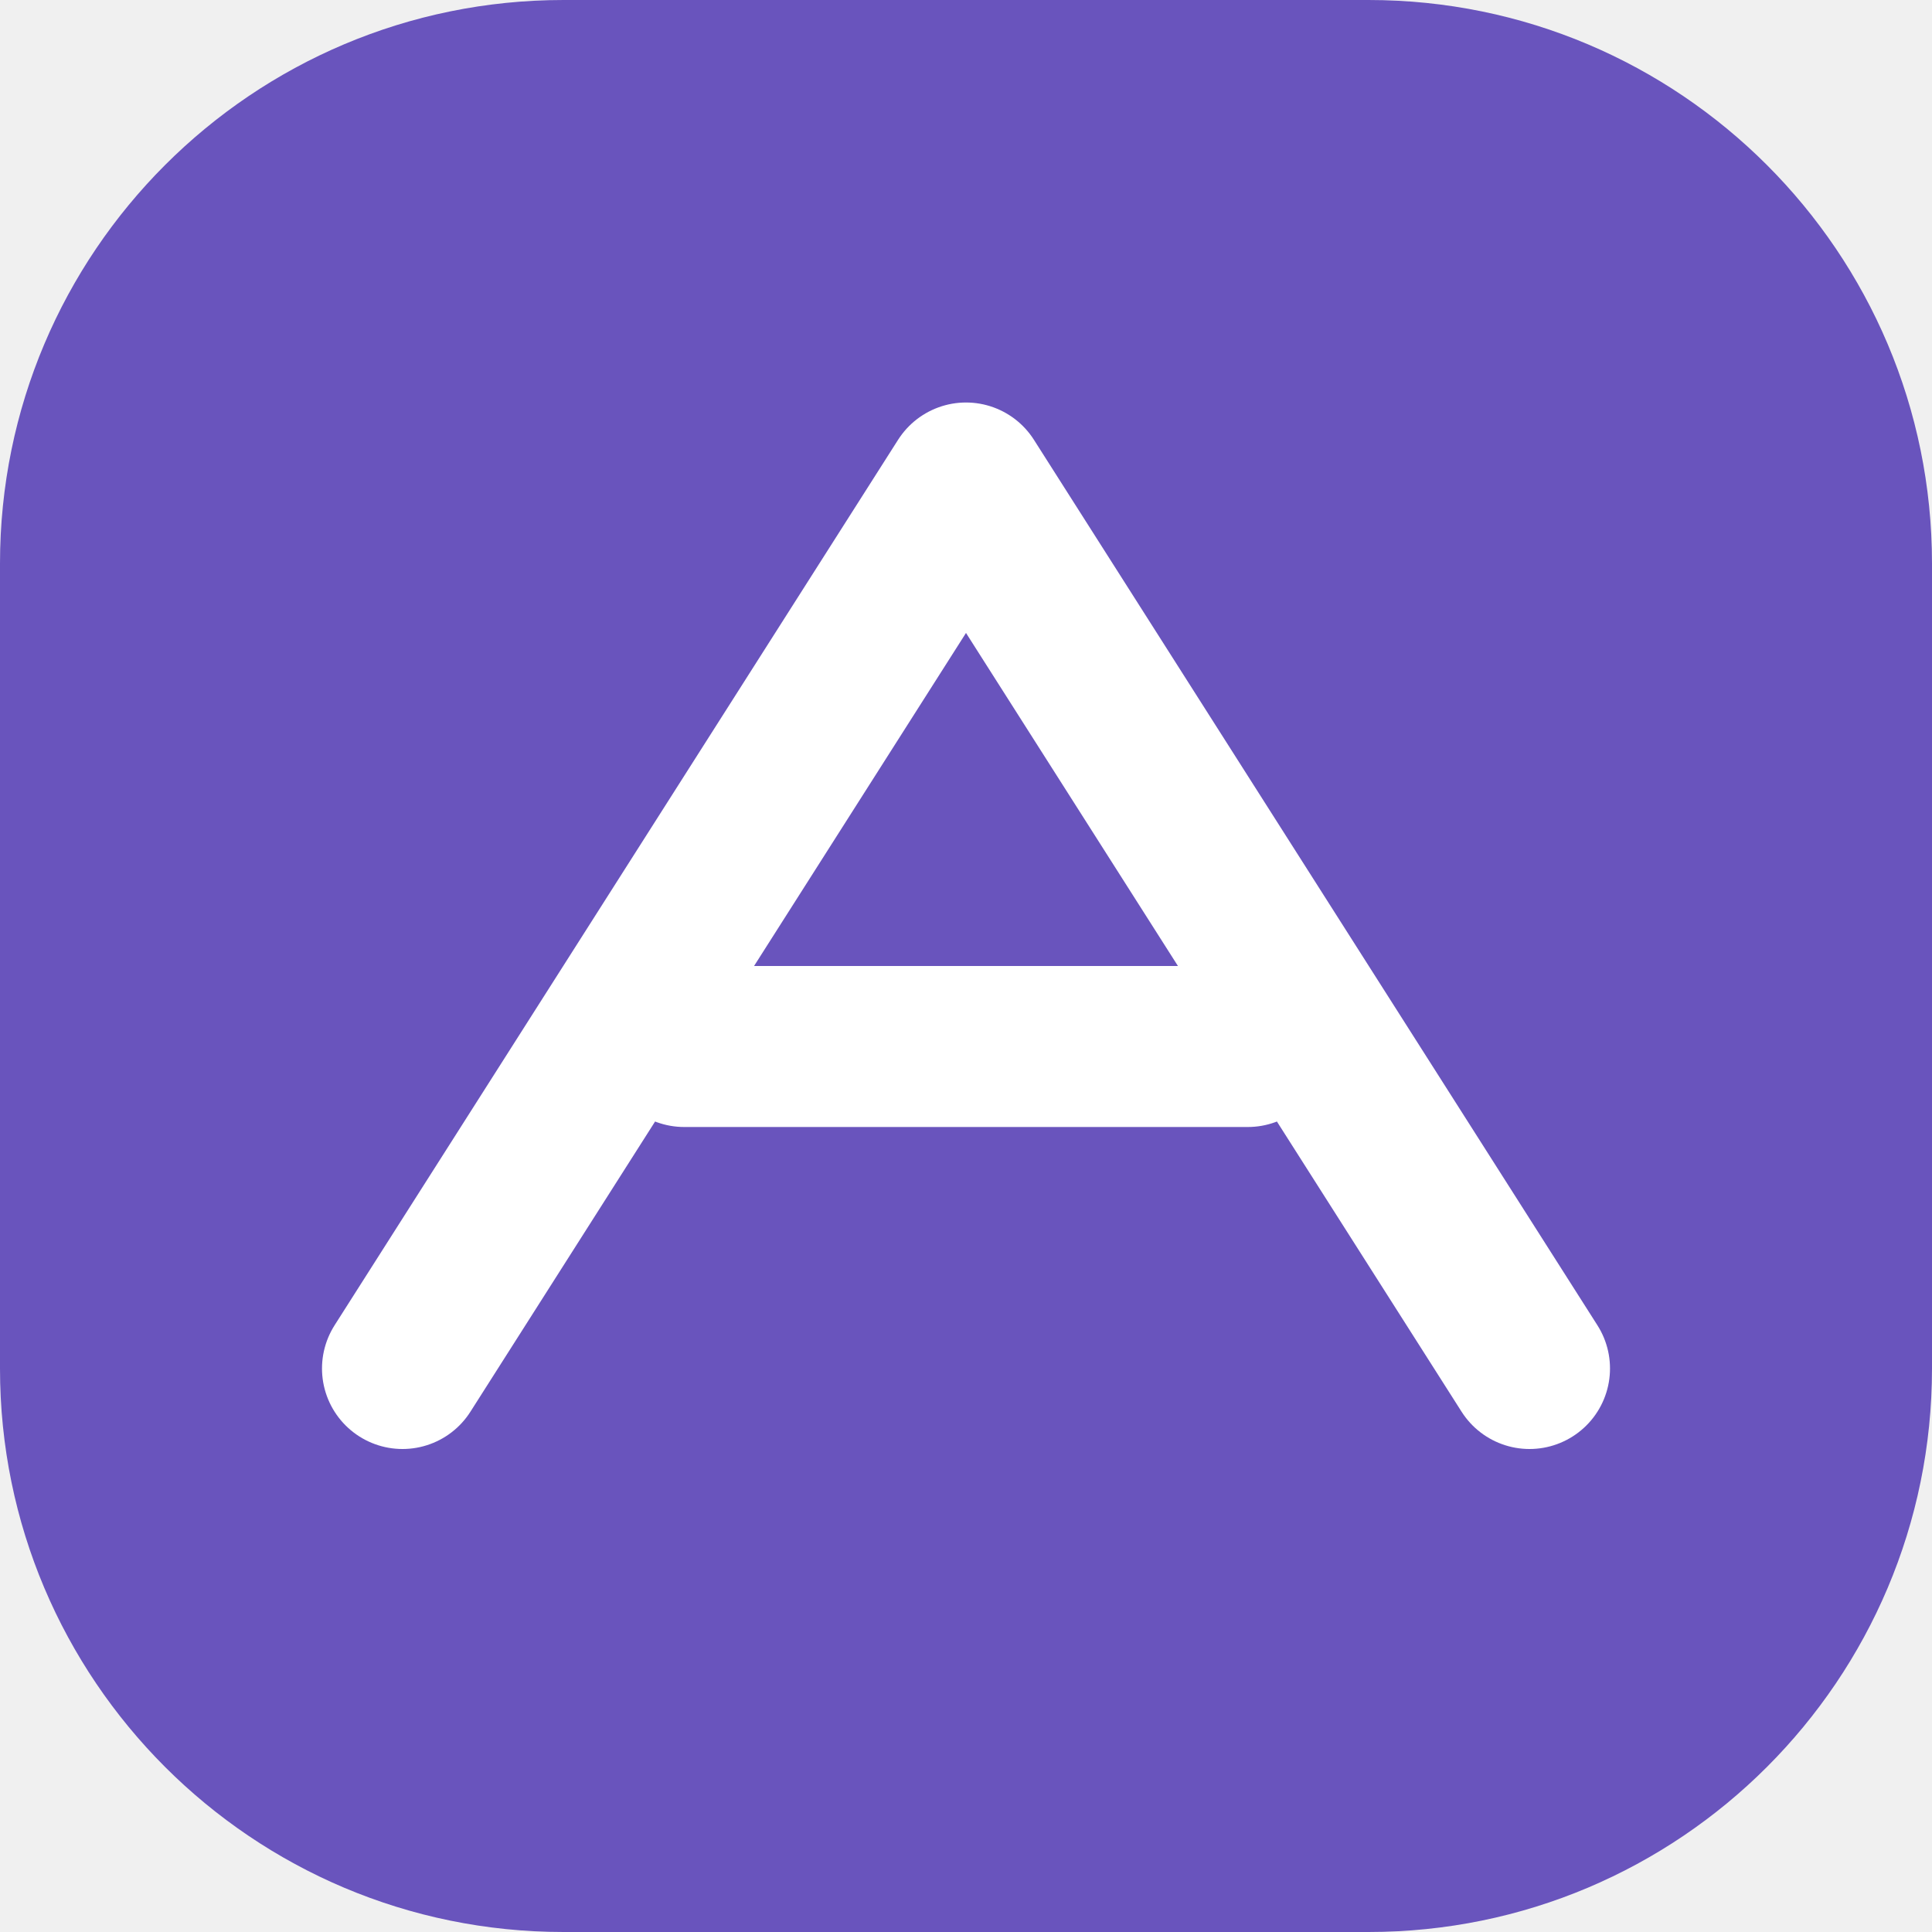
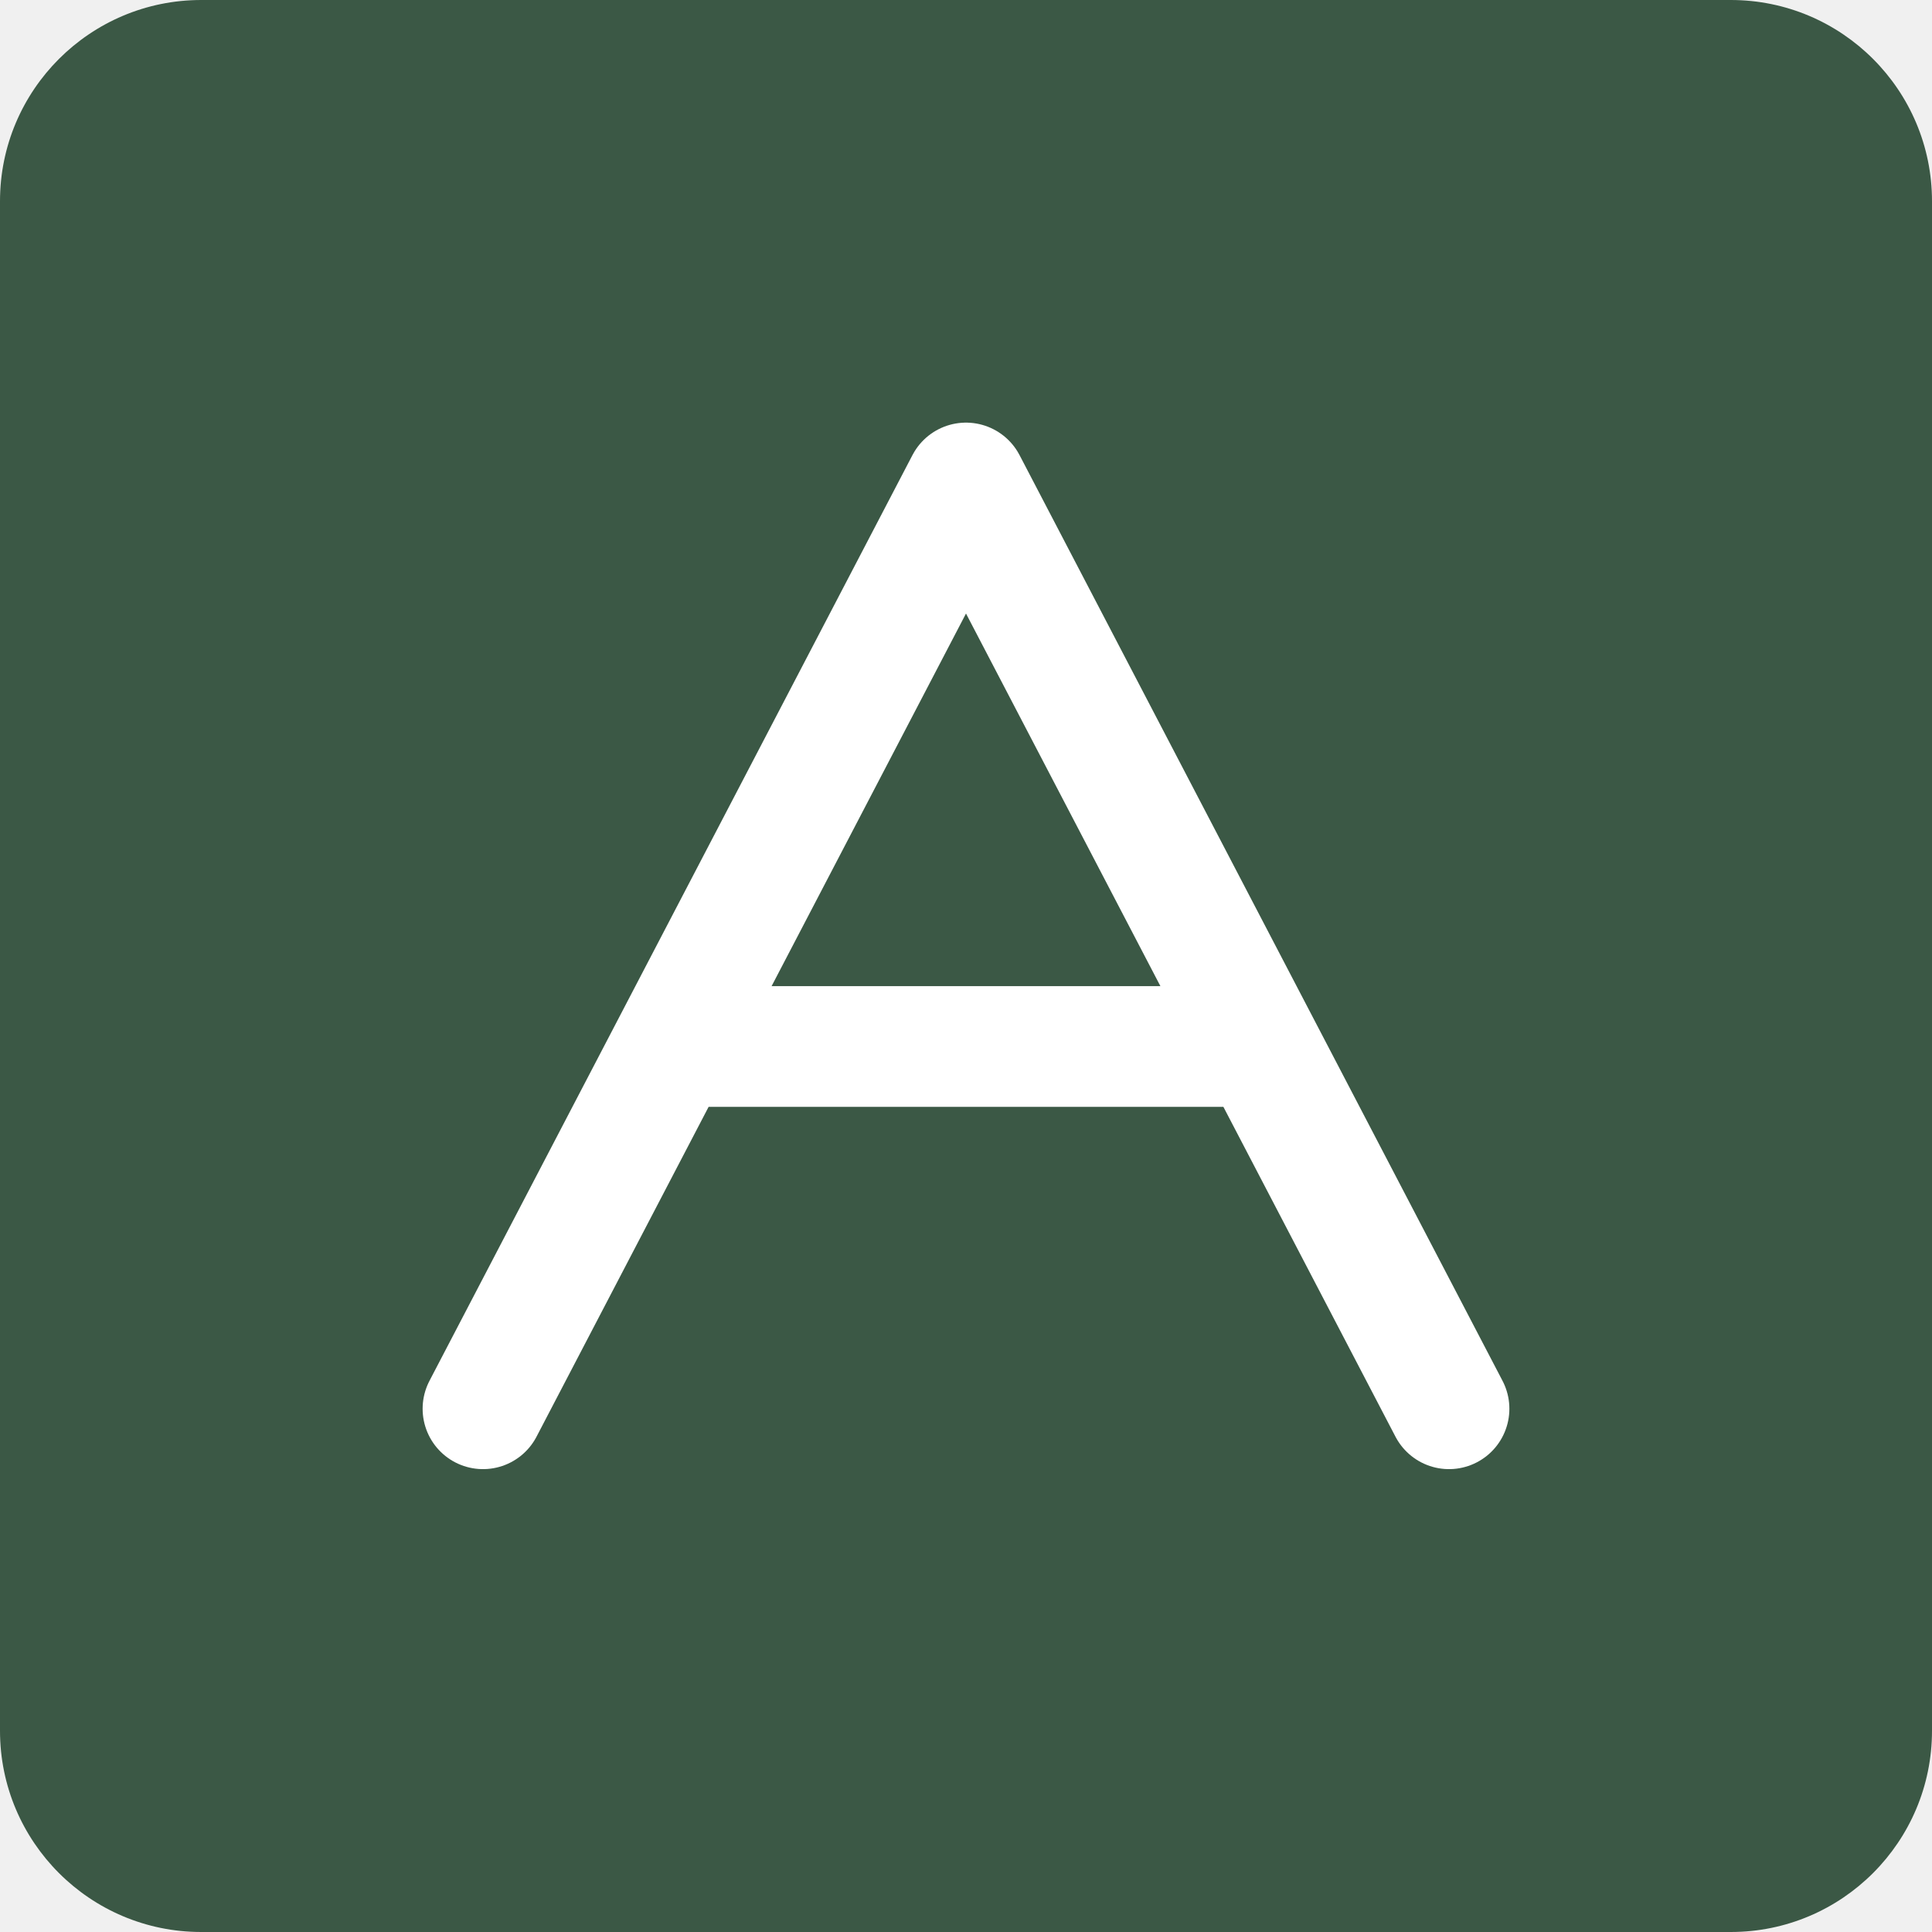
<svg xmlns="http://www.w3.org/2000/svg" viewBox="0 0 48 48">
-   <rect width="48" height="48" rx="14" fill="#6954bd" />
-   <path d="m10 34 14-22 14 22M17 26h14" fill="none" stroke="#fff" stroke-width="4" stroke-linecap="round" stroke-linejoin="round" />
+   <rect width="48" height="48" rx="5" fill="#3b5845" />
+   <path d="m12 35 12-23 12 23M17 26h14" fill="none" stroke="#fff" stroke-width="3" stroke-linecap="round" stroke-linejoin="round" />
</svg>
